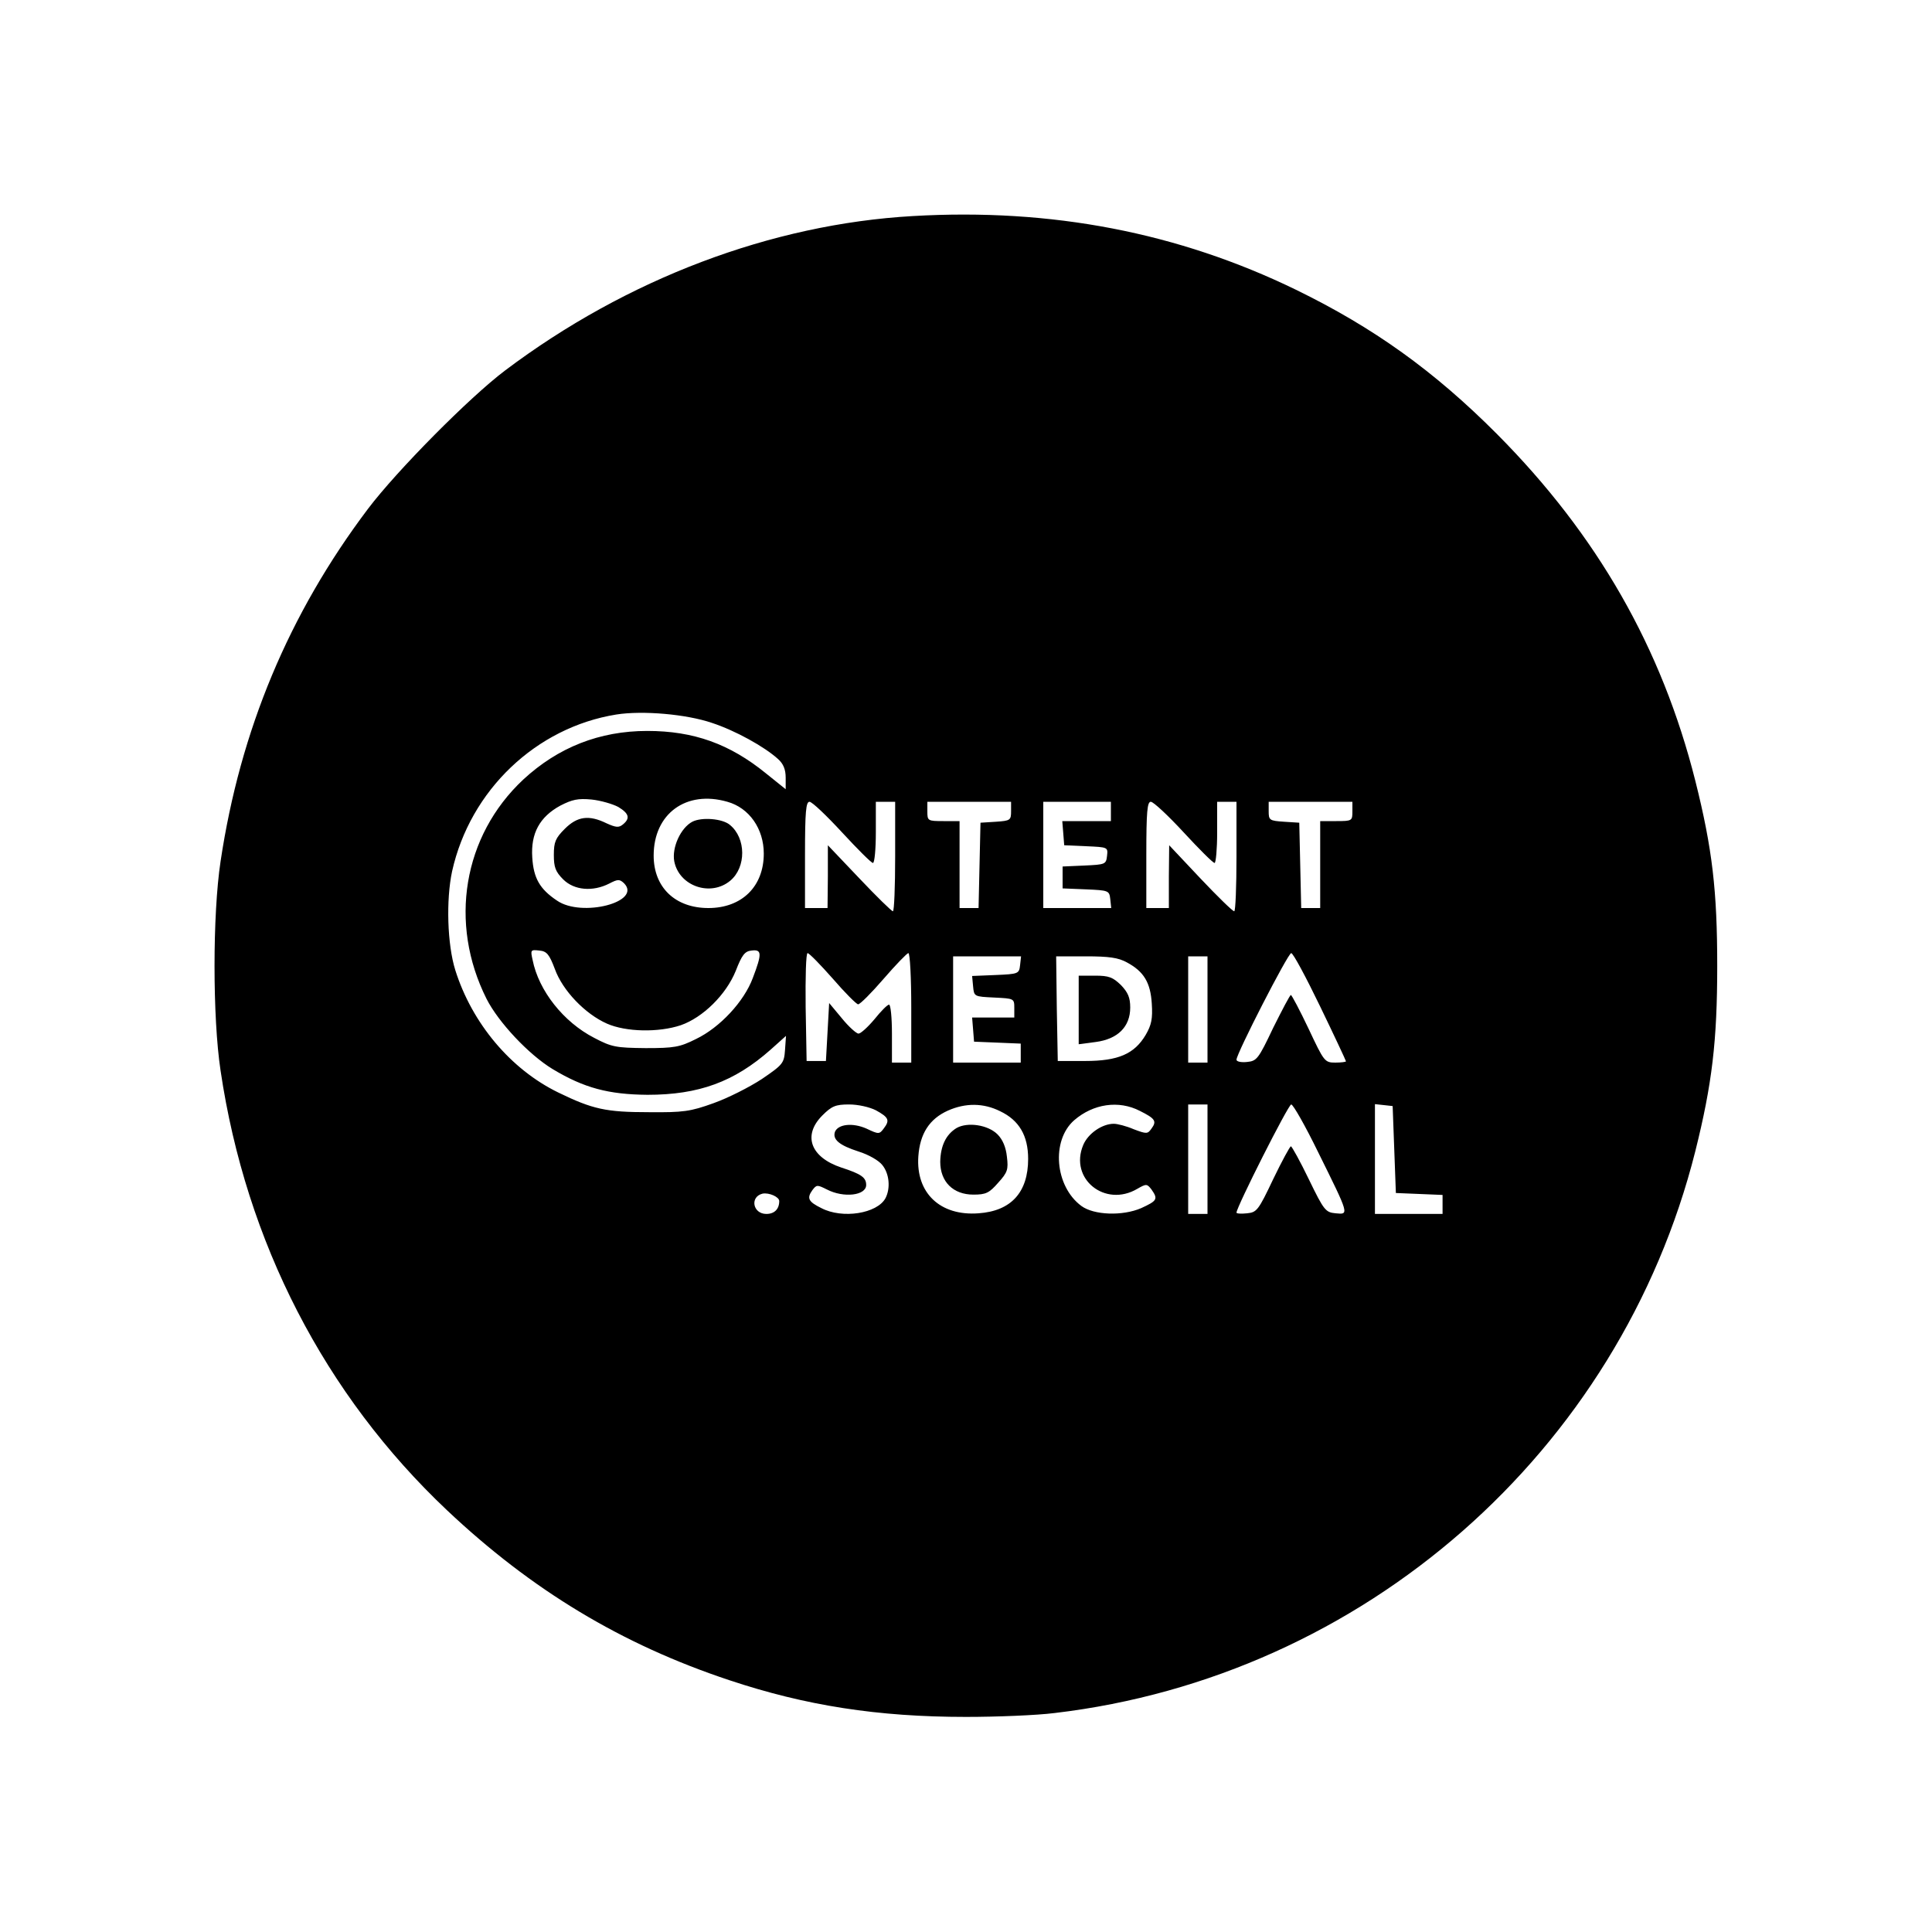
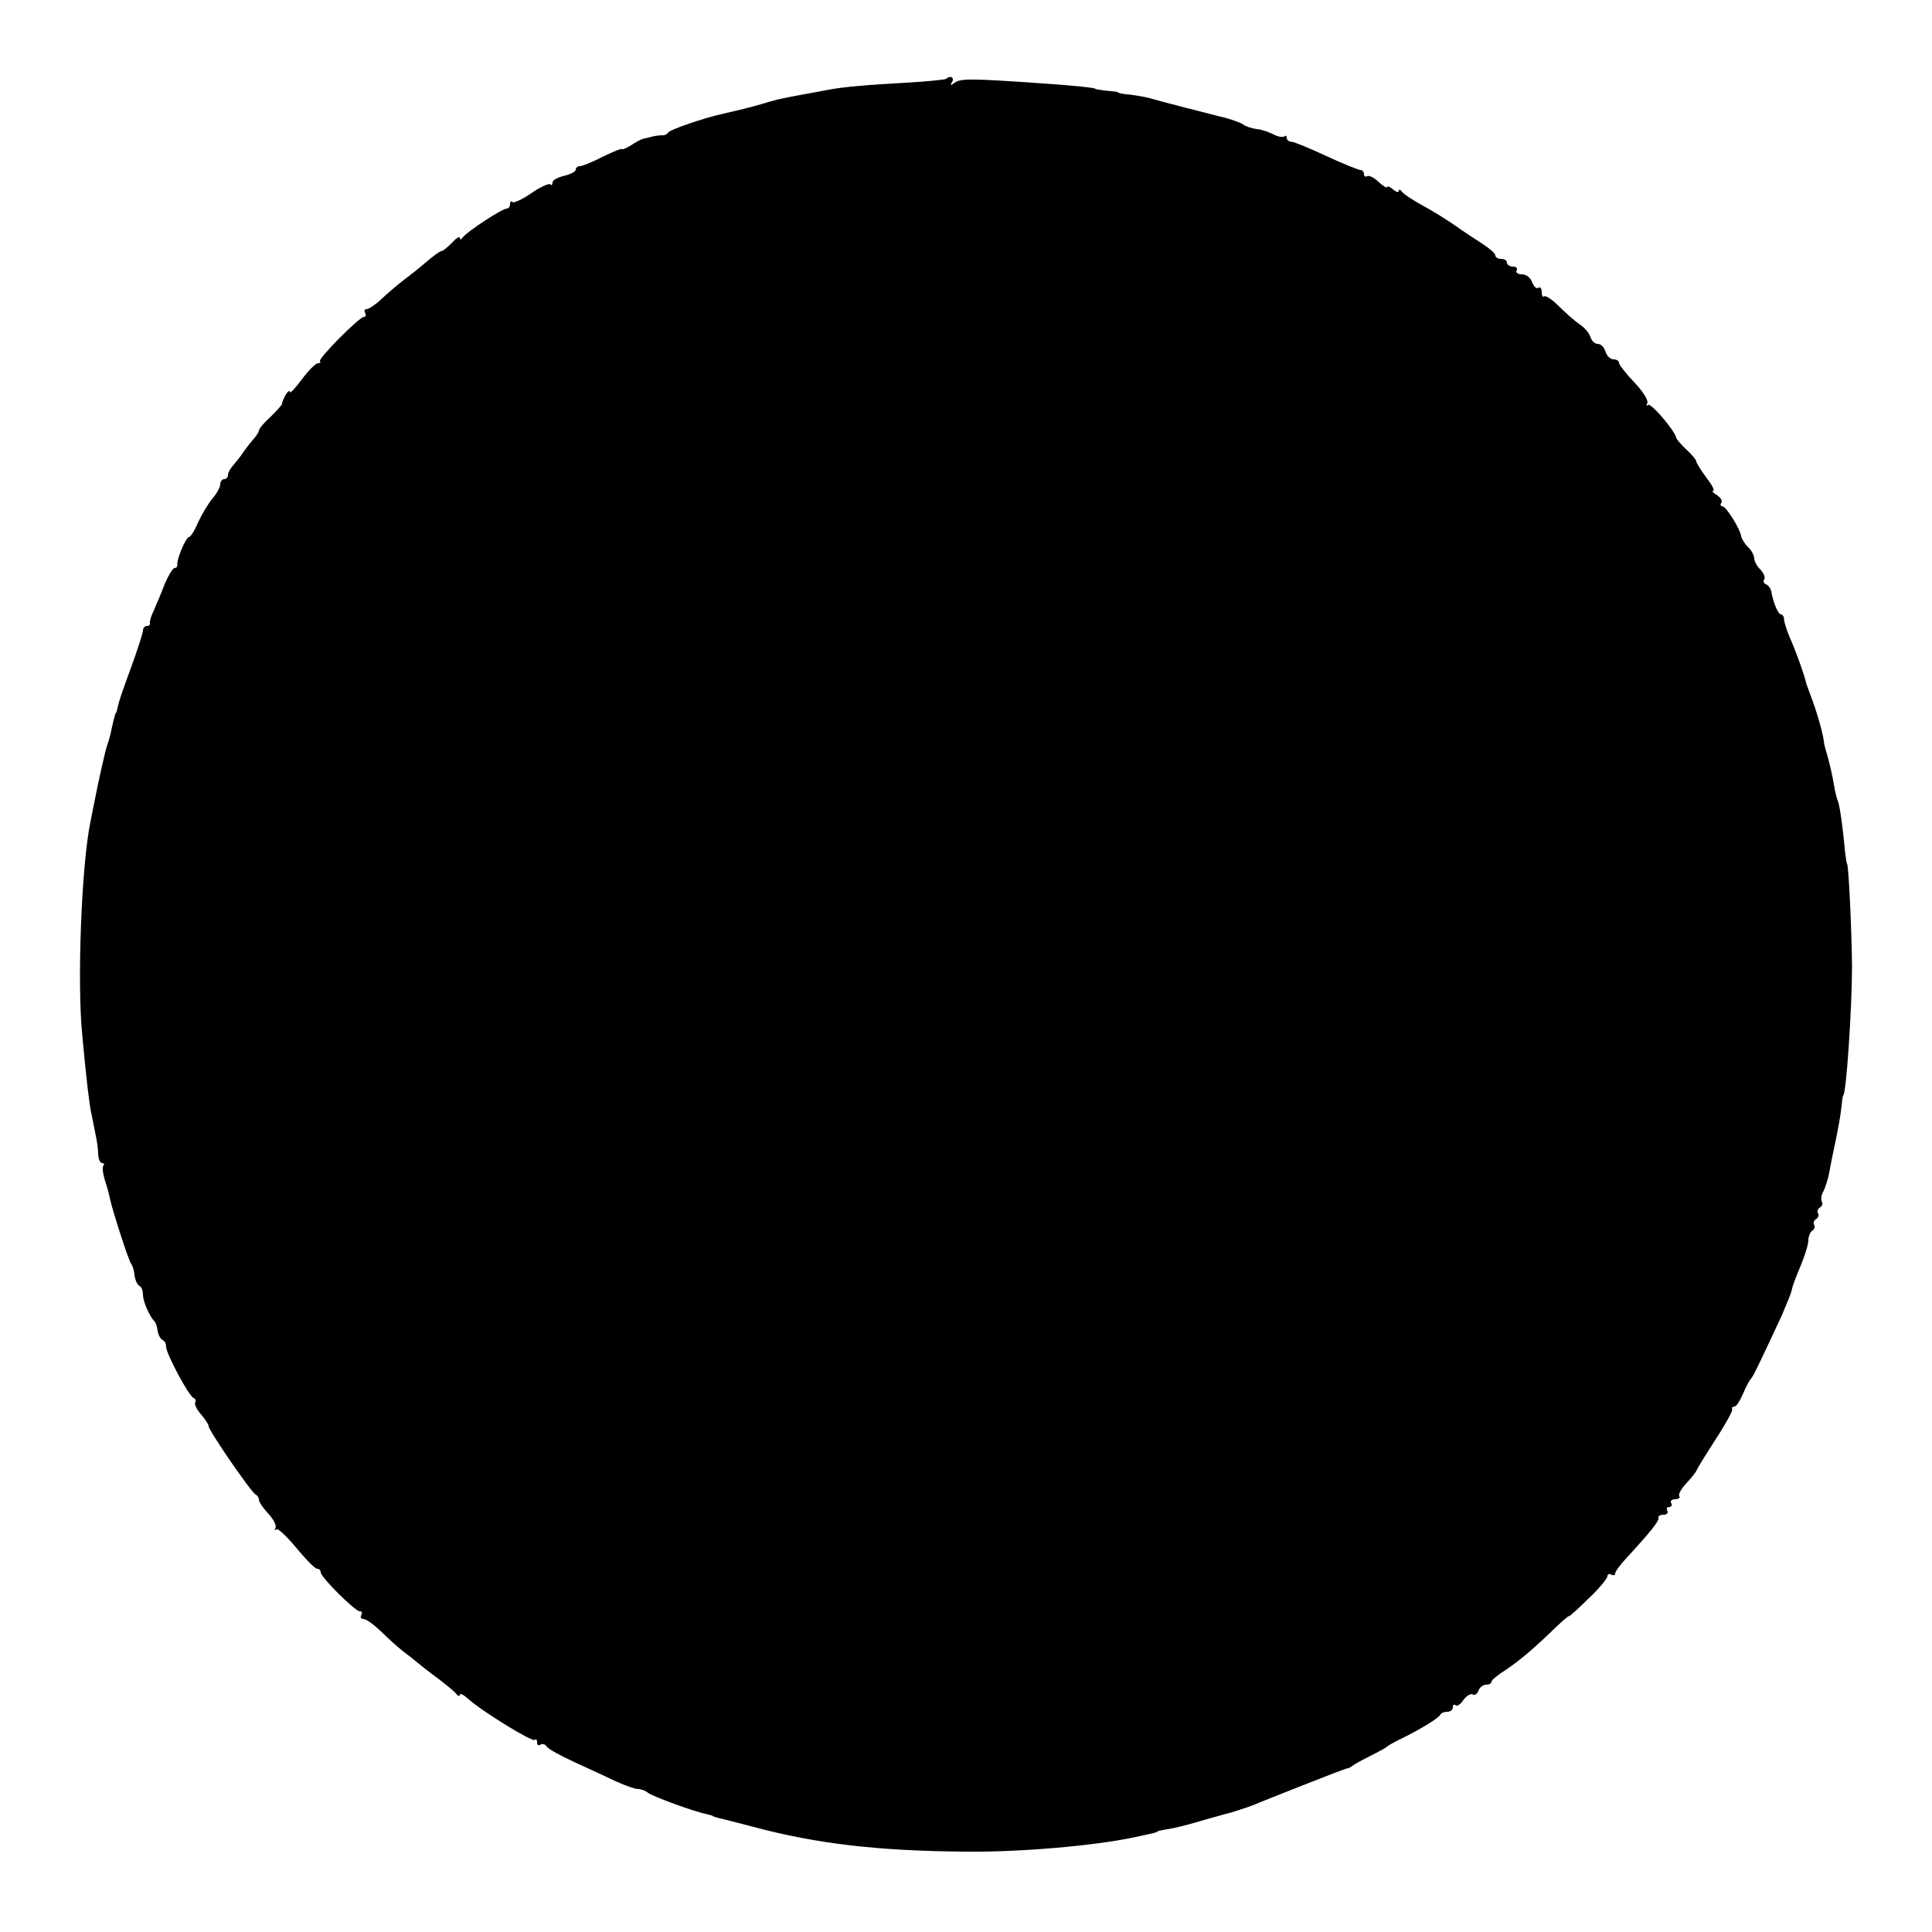
- <svg xmlns="http://www.w3.org/2000/svg" version="1.0" width="600pt" height="600pt" viewBox="0 0 600 600" preserveAspectRatio="xMidYMid meet">
-   <g transform="translate(0,600) scale(0.1,-0.1)" fill="#000000" stroke="none">
-     <path d="M2835 5329 c-439 -25 -889 -195 -1267 -480 -110 -83 -335 -310 -425 -429 -246 -326 -397 -688 -458 -1095 -25 -165 -25 -485 0 -650 79 -533 324 -1007 703 -1365 264 -249 543 -417 877 -528 237 -79 461 -114 735 -114 96 0 220 5 275 12 959 113 1755 811 1990 1745 52 208 68 342 68 575 0 233 -15 364 -68 575 -104 413 -305 764 -615 1076 -196 197 -385 332 -625 449 -366 178 -760 254 -1190 229z m-624 -1574 c73 -24 163 -74 205 -112 17 -15 24 -33 24 -58 l0 -36 -61 49 c-113 92 -225 132 -369 132 -148 0 -277 -51 -385 -151 -187 -175 -232 -446 -114 -681 37 -73 131 -173 205 -218 98 -59 174 -79 295 -80 159 0 269 40 382 140 l48 43 -3 -43 c-3 -42 -6 -46 -72 -91 -38 -25 -105 -59 -150 -75 -72 -26 -94 -29 -201 -28 -133 0 -174 9 -281 61 -148 72 -268 215 -320 380 -25 80 -29 218 -10 307 56 252 261 447 510 487 82 13 218 1 297 -26z m-291 -261 c33 -20 38 -35 15 -54 -13 -11 -22 -10 -51 3 -55 27 -91 22 -130 -17 -29 -29 -34 -41 -34 -81 0 -38 5 -52 29 -76 34 -34 92 -39 143 -13 27 14 32 14 46 1 57 -58 -131 -107 -208 -54 -54 36 -73 70 -77 134 -5 75 23 126 87 161 37 19 55 23 97 19 29 -3 66 -14 83 -23z m339 16 c68 -19 113 -84 113 -161 0 -102 -68 -169 -172 -169 -103 0 -170 64 -170 163 0 130 101 204 229 167z m356 -95 c48 -52 91 -95 96 -95 5 0 9 43 9 95 l0 95 30 0 30 0 0 -170 c0 -93 -3 -170 -7 -170 -4 0 -51 46 -105 103 l-97 102 0 -97 -1 -98 -35 0 -35 0 0 165 c0 135 3 165 14 165 8 0 53 -43 101 -95z m525 66 c0 -28 -2 -30 -47 -33 l-48 -3 -3 -132 -3 -133 -29 0 -30 0 0 135 0 135 -50 0 c-49 0 -50 1 -50 30 l0 30 130 0 130 0 0 -29z m310 -1 l0 -30 -76 0 -75 0 3 -37 3 -38 68 -3 c68 -3 68 -3 65 -30 -3 -26 -5 -27 -70 -30 l-68 -3 0 -34 0 -34 73 -3 c70 -3 72 -4 75 -30 l3 -28 -105 0 -106 0 0 165 0 165 105 0 105 0 0 -30z m226 -65 c48 -52 91 -95 96 -95 4 0 8 43 8 95 l0 95 30 0 30 0 0 -170 c0 -93 -3 -170 -7 -170 -5 0 -52 46 -105 102 l-97 103 -1 -97 0 -98 -35 0 -35 0 0 165 c0 136 3 165 14 165 8 0 54 -43 102 -95z m524 65 c0 -29 -1 -30 -50 -30 l-50 0 0 -135 0 -135 -30 0 -29 0 -3 133 -3 132 -47 3 c-46 3 -48 5 -48 33 l0 29 130 0 130 0 0 -30z m-2477 -489 c24 -67 94 -140 162 -170 59 -26 160 -28 229 -5 69 24 141 95 171 169 19 49 28 61 49 63 32 4 33 -9 4 -85 -27 -73 -102 -154 -177 -190 -50 -25 -67 -28 -156 -28 -92 1 -105 3 -160 32 -95 49 -172 146 -191 242 -7 31 -6 32 21 29 23 -2 31 -12 48 -57z m863 -30 c38 -44 74 -80 79 -80 6 0 41 35 79 79 38 44 73 80 77 80 5 0 9 -76 9 -170 l0 -170 -30 0 -30 0 0 90 c0 50 -4 90 -9 90 -5 0 -25 -20 -45 -45 -21 -25 -43 -45 -50 -45 -6 0 -30 21 -51 47 l-40 48 -5 -90 -5 -90 -30 0 -30 0 -3 168 c-1 92 1 167 6 167 5 0 40 -36 78 -79z m1514 -87 c44 -91 80 -168 80 -170 0 -2 -15 -4 -33 -4 -33 0 -35 3 -83 105 -27 57 -52 104 -55 105 -3 0 -27 -46 -55 -102 -46 -97 -51 -103 -81 -106 -18 -2 -33 1 -33 7 0 19 160 331 170 331 6 0 46 -75 90 -166z m-932 129 c-3 -27 -5 -28 -76 -31 l-73 -3 3 -32 c3 -32 3 -32 66 -35 61 -3 62 -3 62 -32 l0 -30 -66 0 -65 0 3 -37 3 -38 73 -3 72 -3 0 -29 0 -30 -105 0 -105 0 0 165 0 165 106 0 105 0 -3 -27z m332 8 c52 -28 73 -62 77 -128 3 -47 -1 -66 -19 -97 -35 -59 -85 -81 -188 -81 l-85 0 -3 163 -2 162 92 0 c72 0 101 -4 128 -19z m250 -146 l0 -165 -30 0 -30 0 0 165 0 165 30 0 30 0 0 -165z m-1030 -313 c40 -22 44 -31 25 -56 -14 -19 -16 -19 -54 -1 -43 19 -88 14 -98 -10 -8 -24 14 -42 73 -61 32 -10 63 -28 74 -42 22 -27 26 -72 10 -103 -26 -48 -134 -65 -199 -31 -41 20 -46 31 -28 56 13 17 15 17 45 2 52 -27 122 -19 122 14 0 23 -15 34 -77 54 -96 32 -121 100 -59 162 29 29 41 34 83 34 28 0 63 -8 83 -18z m386 -3 c59 -28 87 -76 87 -148 0 -104 -53 -162 -154 -169 -119 -9 -195 63 -187 177 5 70 34 116 92 142 54 24 110 24 162 -2z m434 1 c48 -24 53 -32 36 -55 -12 -17 -15 -17 -55 -2 -23 10 -51 17 -62 17 -36 0 -80 -30 -95 -66 -44 -105 68 -195 168 -136 28 16 30 16 44 -2 21 -30 18 -35 -32 -58 -58 -25 -147 -22 -186 7 -82 61 -94 203 -22 266 59 51 138 63 204 29z m210 -150 l0 -170 -30 0 -30 0 0 170 0 170 30 0 30 0 0 -170z m344 21 c97 -196 96 -193 54 -189 -31 3 -36 8 -83 105 -27 56 -53 103 -56 103 -3 0 -28 -46 -55 -102 -46 -97 -51 -103 -81 -106 -18 -2 -33 -1 -33 2 0 17 161 336 170 336 6 0 44 -67 84 -149z m236 9 l5 -135 73 -3 72 -3 0 -29 0 -30 -105 0 -105 0 0 171 0 170 28 -3 27 -3 5 -135z m-1910 -160 c0 -25 -15 -40 -40 -40 -42 0 -52 53 -12 63 20 4 52 -10 52 -23z" />
-     <path d="M2150 3448 c-36 -19 -64 -80 -56 -123 15 -77 113 -111 174 -60 50 42 49 132 -1 173 -23 20 -88 25 -117 10z" />
-     <path d="M3350 2864 l0 -107 53 7 c68 9 107 47 107 107 0 31 -7 47 -29 70 -25 24 -37 29 -80 29 l-51 0 0 -106z" />
-     <path d="M2971 2497 c-33 -20 -50 -55 -51 -105 0 -62 40 -102 103 -102 39 0 49 5 77 37 29 32 32 41 27 81 -3 29 -13 53 -29 69 -30 30 -93 39 -127 20z" />
+ <svg xmlns="http://www.w3.org/2000/svg" version="1.0" width="500pt" height="500pt" viewBox="0 0 500 500" preserveAspectRatio="xMidYMid meet">
+   <g transform="translate(0,500) scale(0.1,-0.1)" fill="#000000" stroke="none">
+     <path d="M2449 4796 c-2 -2 -49 -7 -104 -10 -106 -6 -164 -11 -205 -19 -14 -3 -43 -8 -65 -12 -59 -11 -67 -13 -103 -24 -18 -5 -35 -10 -37 -10 -3 -1 -6 -1 -7 -2 -5 -1 -33 -8 -55 -13 -51 -11 -138 -41 -144 -49 -3 -5 -10 -8 -15 -7 -5 0 -16 -1 -24 -3 -8 -2 -19 -5 -25 -6 -5 -1 -20 -9 -32 -17 -13 -8 -23 -12 -23 -10 0 3 -22 -6 -49 -19 -27 -14 -54 -25 -60 -25 -6 0 -11 -4 -11 -9 0 -5 -13 -12 -30 -16 -16 -4 -30 -11 -30 -17 0 -6 -3 -9 -6 -5 -4 3 -26 -7 -49 -23 -23 -16 -45 -26 -49 -23 -3 4 -6 1 -6 -5 0 -7 -4 -12 -9 -12 -12 0 -103 -60 -113 -74 -4 -6 -8 -7 -8 -2 0 6 -9 0 -20 -12 -12 -12 -24 -22 -28 -22 -4 0 -21 -13 -39 -28 -17 -15 -45 -37 -61 -49 -16 -12 -41 -34 -56 -48 -15 -14 -32 -25 -37 -25 -6 0 -7 -4 -4 -10 3 -5 2 -10 -3 -10 -12 0 -120 -109 -114 -115 3 -3 0 -5 -5 -5 -6 0 -25 -19 -42 -42 -17 -23 -31 -38 -31 -32 0 5 -5 1 -11 -8 -5 -10 -10 -20 -9 -23 0 -3 -14 -18 -30 -34 -17 -15 -30 -31 -30 -35 0 -4 -6 -13 -12 -20 -7 -8 -20 -24 -28 -36 -8 -12 -21 -28 -28 -36 -6 -7 -12 -17 -12 -23 0 -6 -4 -11 -10 -11 -5 0 -10 -6 -10 -13 0 -8 -9 -24 -20 -37 -11 -13 -27 -40 -37 -61 -9 -22 -20 -39 -24 -39 -8 0 -33 -60 -30 -72 0 -5 -3 -8 -7 -8 -5 0 -16 -19 -26 -42 -9 -24 -22 -54 -28 -68 -7 -14 -11 -28 -10 -32 1 -5 -2 -8 -8 -8 -5 0 -10 -5 -10 -12 0 -6 -14 -49 -31 -96 -17 -46 -33 -91 -34 -101 -2 -9 -4 -16 -5 -16 -2 0 -9 -30 -14 -55 -2 -8 -6 -22 -9 -30 -5 -14 -21 -86 -32 -142 -3 -16 -8 -40 -11 -55 -23 -111 -35 -416 -21 -553 11 -120 18 -175 23 -200 3 -14 8 -38 11 -55 4 -16 7 -40 7 -52 1 -13 5 -23 10 -23 5 0 7 -3 4 -6 -4 -3 -2 -20 3 -37 6 -18 12 -40 14 -51 8 -36 49 -161 54 -166 3 -3 8 -16 9 -30 2 -14 8 -26 13 -28 5 -2 9 -12 9 -23 0 -17 17 -56 30 -69 3 -3 7 -14 8 -25 2 -11 8 -21 13 -23 5 -2 9 -10 9 -18 0 -17 59 -128 71 -132 5 -2 7 -7 4 -12 -2 -4 4 -18 15 -30 11 -13 20 -27 20 -31 0 -11 111 -173 122 -177 4 -2 8 -8 8 -13 0 -6 11 -22 24 -36 14 -15 22 -31 19 -37 -3 -6 -3 -8 2 -4 4 4 27 -18 52 -48 24 -29 48 -54 54 -54 5 0 9 -4 9 -9 0 -13 89 -101 101 -101 6 0 7 -4 4 -10 -3 -5 -1 -10 6 -10 7 0 27 -15 45 -32 18 -18 45 -42 59 -53 15 -11 32 -25 38 -30 7 -6 30 -24 52 -40 22 -17 43 -34 47 -40 4 -5 8 -6 8 -1 0 5 10 0 22 -11 37 -33 166 -112 172 -106 3 4 6 1 6 -6 0 -7 4 -10 9 -6 5 3 12 1 16 -5 3 -6 36 -24 73 -41 37 -17 85 -39 108 -50 22 -10 47 -19 55 -19 8 0 19 -4 25 -9 9 -9 122 -50 153 -56 9 -2 16 -4 16 -5 0 -1 7 -3 15 -5 8 -2 49 -12 90 -23 165 -44 322 -62 545 -64 141 -2 336 15 440 37 56 12 60 13 60 15 0 1 9 3 20 5 26 4 51 10 105 26 25 7 47 13 50 14 14 3 57 17 75 24 11 5 67 27 125 50 58 23 110 43 115 44 6 1 12 4 15 7 3 3 23 14 45 25 22 11 42 22 45 25 3 3 21 13 40 22 50 25 94 52 98 61 2 4 10 7 18 7 8 0 14 5 14 12 0 6 3 8 7 5 3 -4 13 2 20 13 8 11 19 18 24 15 5 -4 12 1 15 9 3 9 12 16 20 16 8 0 14 3 14 8 0 4 17 18 38 31 35 24 68 51 133 114 16 15 29 26 29 24 0 -2 23 18 50 45 28 26 50 53 50 59 0 5 5 7 10 4 6 -3 10 -2 10 3 0 5 15 25 33 44 59 64 82 93 79 100 -1 5 5 8 14 8 8 0 12 5 9 10 -3 6 -1 10 5 10 6 0 8 5 5 10 -3 5 1 10 10 10 9 0 14 4 11 8 -3 5 5 19 18 33 13 14 25 29 27 34 2 6 24 41 49 80 25 38 44 73 43 77 -2 5 1 8 6 8 5 0 14 15 22 33 7 17 16 34 19 37 6 5 19 32 81 165 12 28 24 57 26 66 1 9 12 37 23 63 11 26 20 56 20 66 0 10 5 22 10 25 6 4 8 10 5 15 -3 5 -1 11 5 15 6 4 8 10 5 15 -3 5 -1 11 5 15 6 4 8 10 5 15 -3 5 -2 18 4 27 5 10 12 32 15 48 3 17 10 53 16 80 6 28 13 66 15 85 2 19 4 35 5 35 8 0 23 227 23 335 -1 98 -9 265 -13 265 -1 0 -3 14 -5 30 -7 76 -15 126 -19 133 -2 4 -7 23 -10 42 -3 19 -10 50 -15 68 -5 18 -10 35 -10 37 -2 24 -19 84 -37 130 -4 11 -8 22 -9 25 -6 26 -30 92 -43 120 -8 19 -15 41 -15 48 0 6 -4 12 -8 12 -7 0 -20 30 -25 60 -2 8 -8 16 -14 18 -5 2 -8 8 -4 13 3 5 -2 16 -10 25 -9 8 -16 22 -16 29 0 7 -7 21 -16 29 -9 9 -17 22 -18 29 -3 19 -39 77 -49 77 -4 0 -6 4 -2 9 3 6 -3 14 -12 20 -10 6 -14 11 -9 11 4 0 -3 15 -18 34 -14 19 -26 38 -26 42 0 4 -11 17 -25 30 -14 13 -26 27 -27 31 -3 18 -66 92 -73 85 -5 -4 -5 -2 -2 4 4 7 -11 31 -33 54 -22 23 -40 46 -40 51 0 5 -6 9 -14 9 -8 0 -18 9 -21 20 -3 11 -12 20 -20 20 -8 0 -16 8 -19 18 -3 10 -15 24 -27 32 -12 8 -36 29 -54 47 -18 18 -35 29 -39 26 -3 -3 -6 1 -6 11 0 9 -4 15 -9 11 -5 -3 -12 4 -16 15 -4 11 -15 20 -26 20 -11 0 -17 5 -14 10 3 6 -1 10 -9 10 -9 0 -16 5 -16 10 0 6 -7 10 -15 10 -8 0 -15 4 -15 9 0 5 -15 18 -32 29 -18 12 -51 33 -73 49 -22 15 -60 39 -85 52 -25 14 -48 29 -52 35 -4 6 -8 7 -8 2 0 -5 -7 -3 -15 4 -8 7 -15 9 -15 6 0 -4 -10 2 -22 13 -11 11 -25 18 -30 15 -4 -3 -8 0 -8 5 0 6 -4 11 -9 11 -5 0 -45 16 -88 36 -43 20 -84 37 -90 37 -7 0 -13 5 -13 10 0 6 -3 7 -6 4 -4 -3 -16 -1 -28 5 -11 6 -31 13 -44 14 -13 2 -29 7 -35 12 -7 5 -34 15 -62 21 -73 19 -119 30 -180 47 -11 3 -33 7 -50 9 -16 1 -30 4 -30 5 0 2 -13 4 -30 5 -16 2 -30 4 -30 5 0 3 -59 9 -150 15 -171 12 -200 12 -214 1 -11 -8 -13 -8 -7 2 7 11 -5 18 -15 8z" />
  </g>
</svg>
